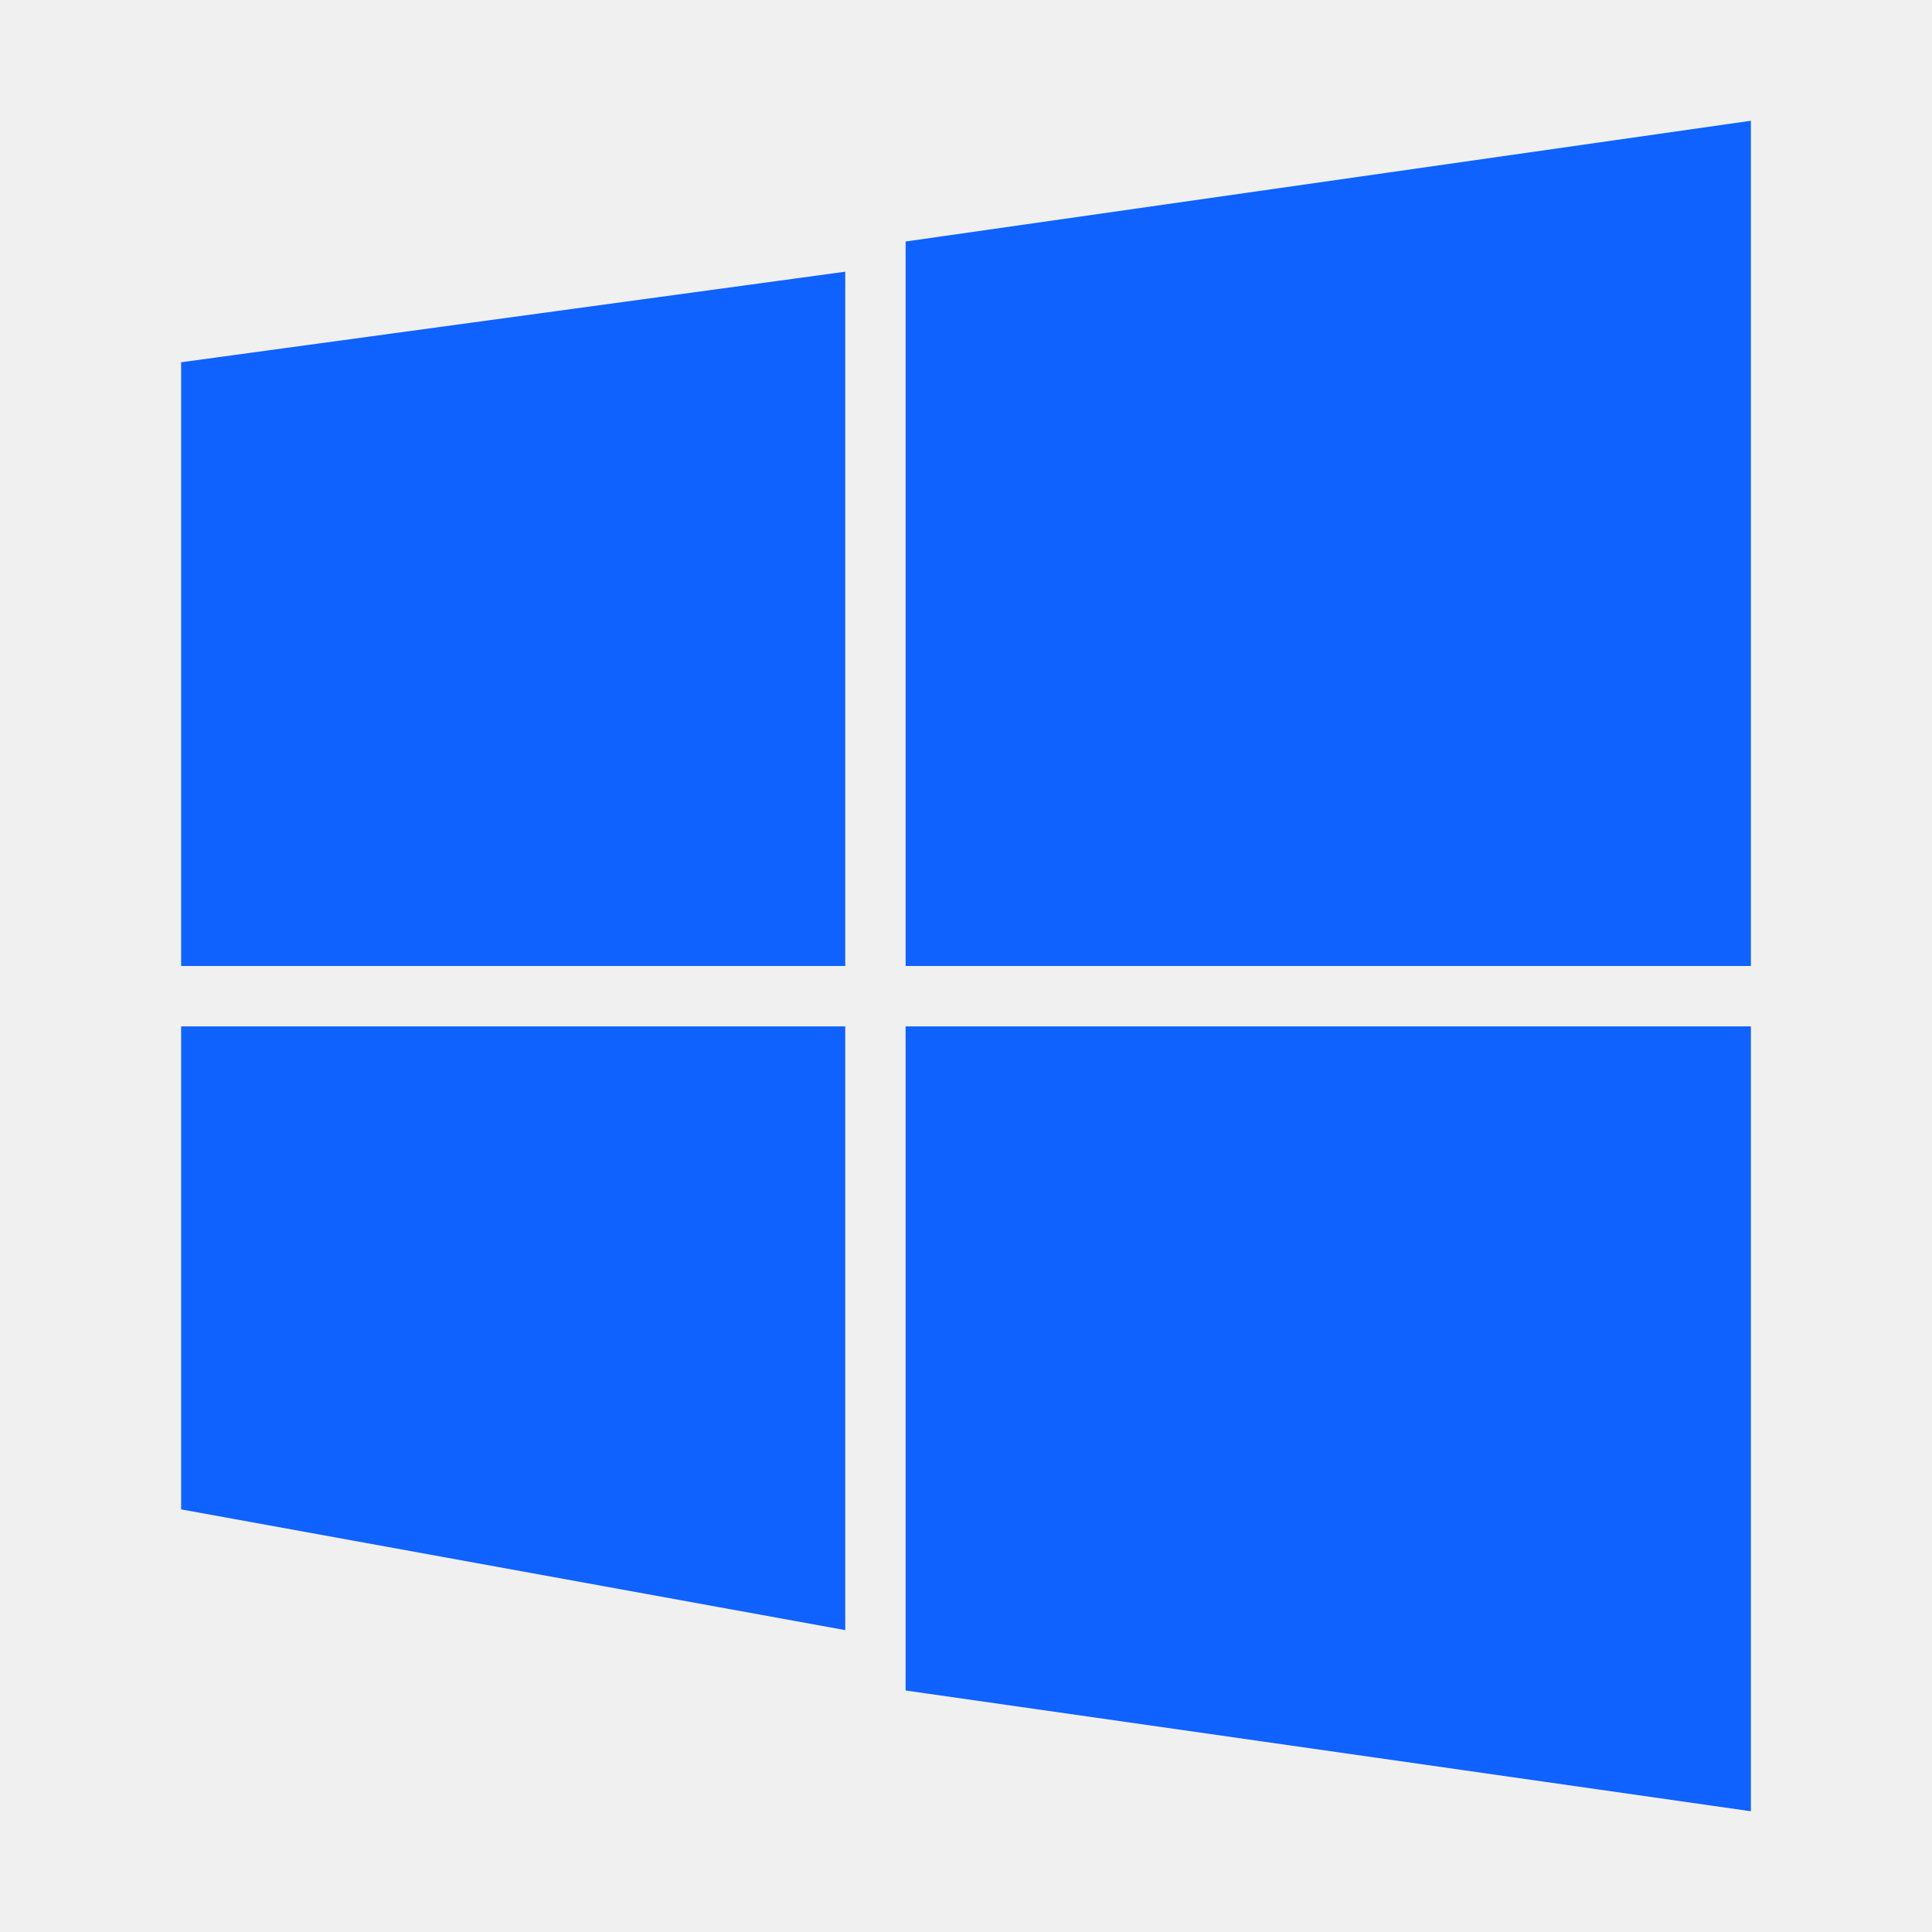
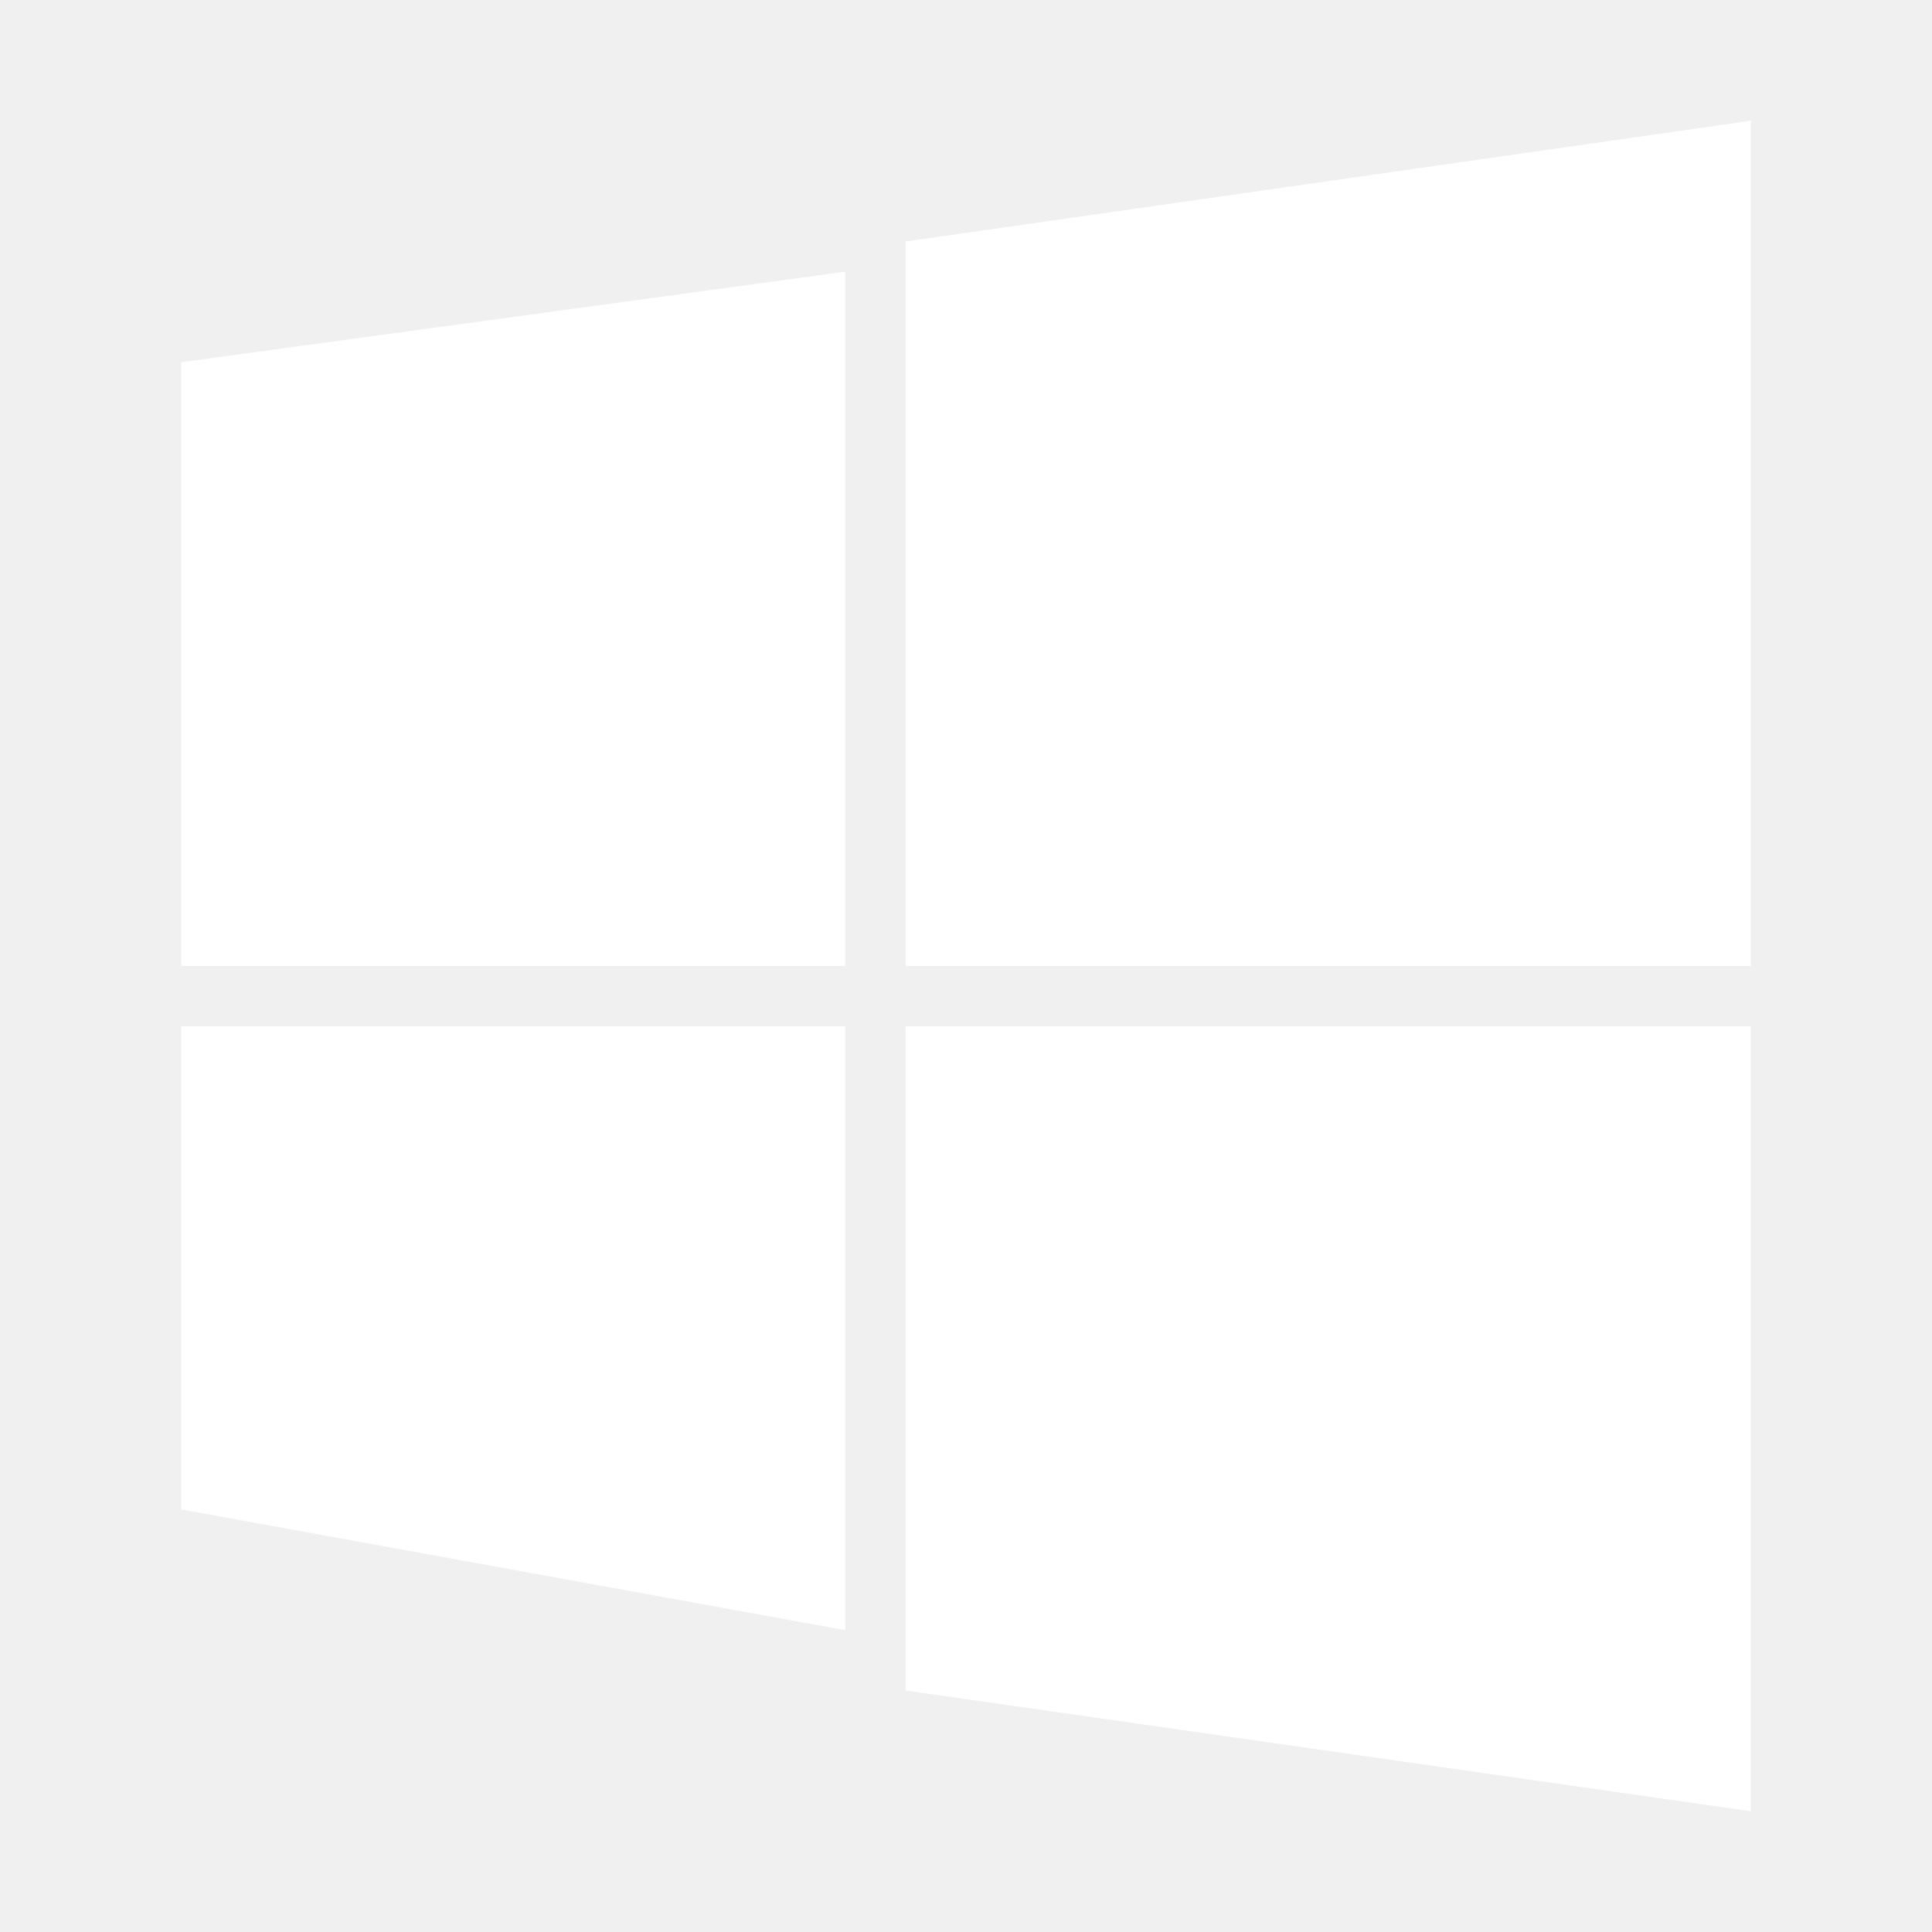
<svg xmlns="http://www.w3.org/2000/svg" width="256" height="256" viewBox="0 0 256 256" fill="none">
-   <path d="M120 32L232 16v112H120V32z" fill="#0F62FE" />
-   <path d="M24 48l88-12v92H24V48z" fill="#0F62FE" />
-   <path d="M120 136h112v104l-112-16V136z" fill="#0F62FE" />
-   <path d="M24 136h88v80L24 200v-64z" fill="#0F62FE" />
+   <path d="M120 32L232 16v112H120V32z" fill="#FFFFFF" />
+   <path d="M24 48l88-12v92H24V48z" fill="#FFFFFF" />
+   <path d="M120 136h112v104l-112-16V136z" fill="#FFFFFF" />
+   <path d="M24 136h88v80L24 200v-64z" fill="#FFFFFF" />
</svg>
